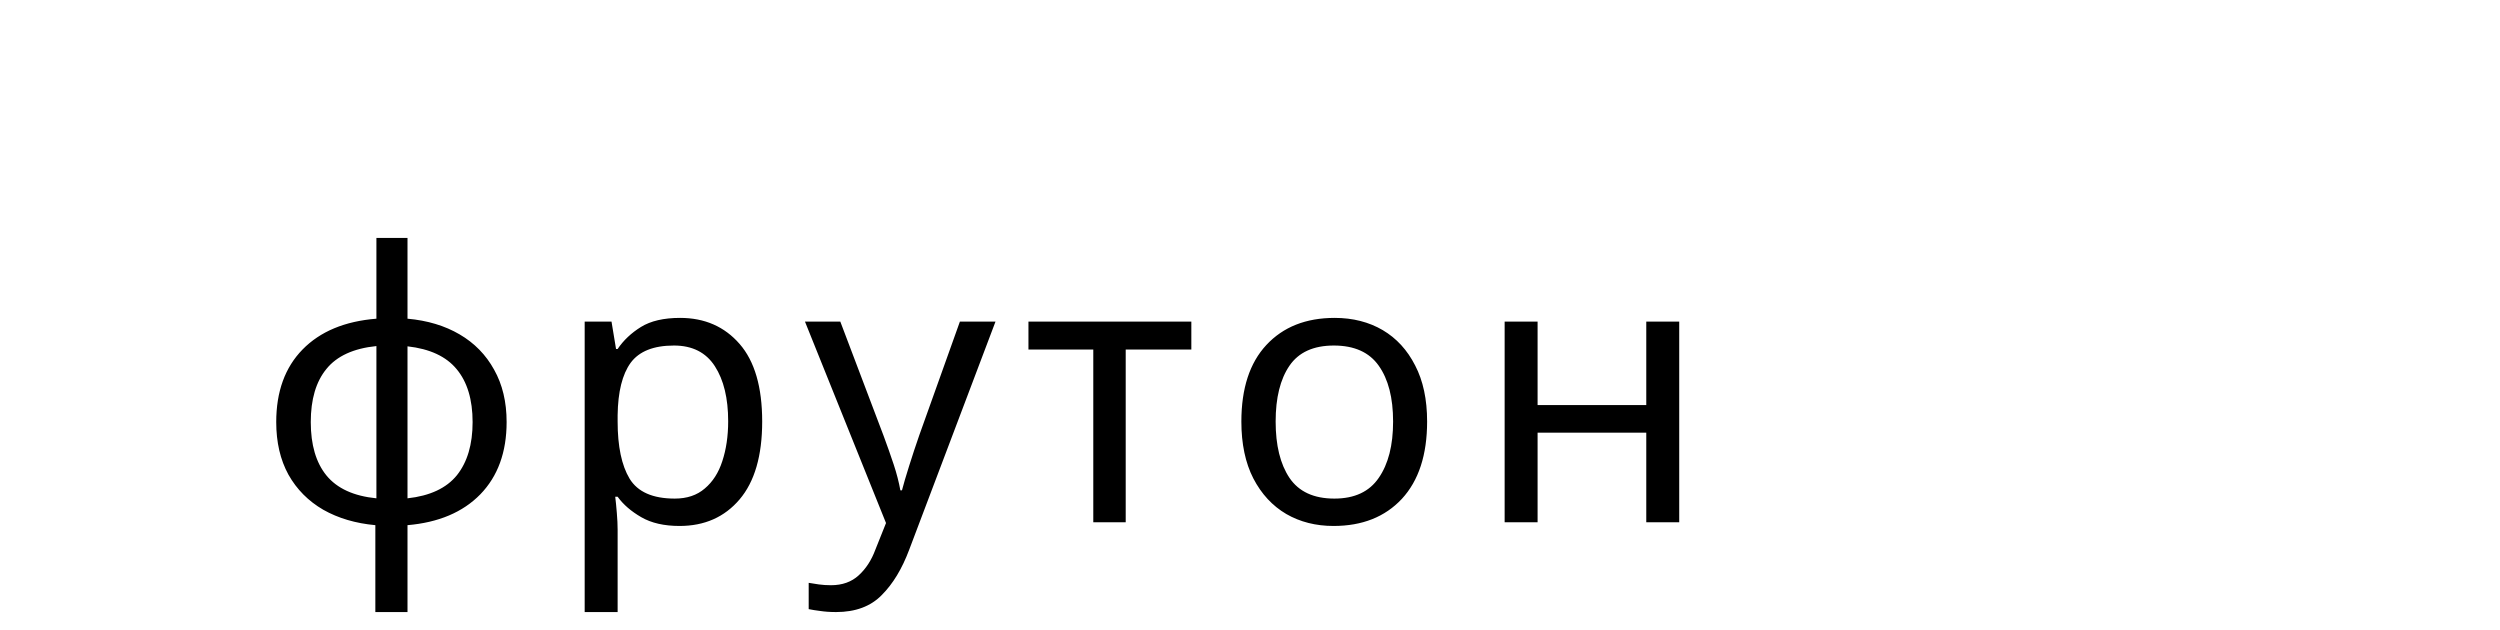
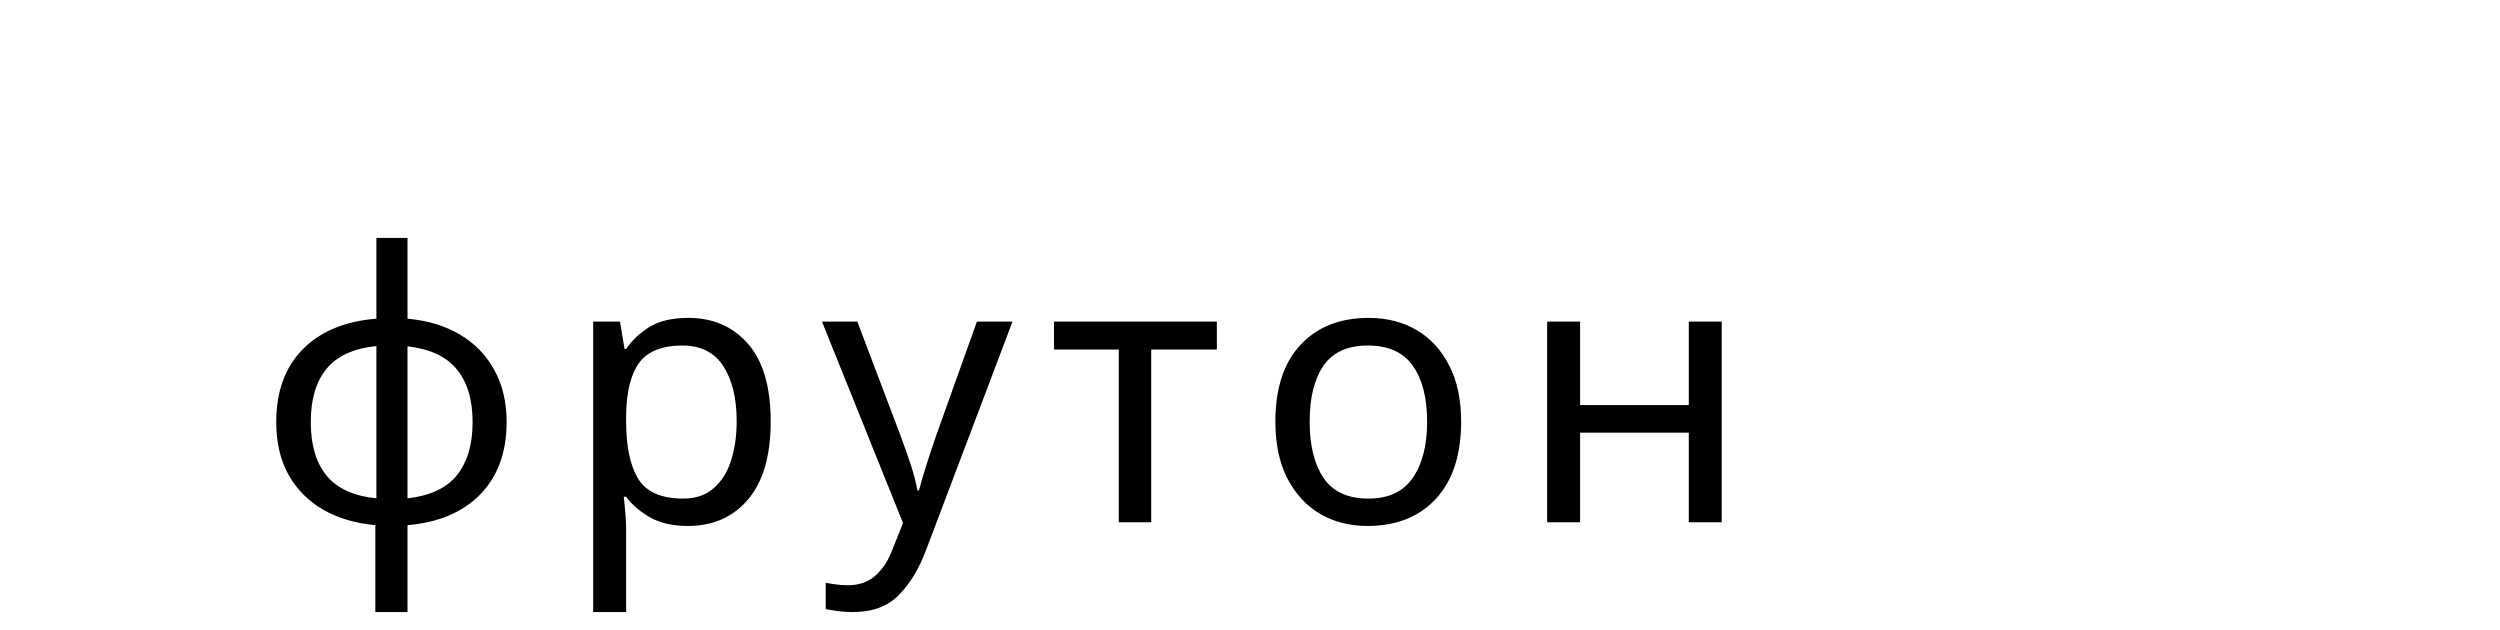
<svg xmlns="http://www.w3.org/2000/svg" version="1.1" id="Слой_1" x="0px" y="0px" viewBox="0 0 147 37" style="enable-background:new 0 0 147 47;" xml:space="preserve">
  <style type="text/css">
	.st0{font-family:'Comfortaa';}
	.st1{font-size:22px;}
- 	.st2{letter-spacing:1.5px;font-weight:200;}
+ 	.st2{letter-spacing:2px;font-weight:200;}
</style>
  <text transform="matrix(1 0 0 1 15.0548 30.7078)" class="st0 st1 st2">фрутон</text>
</svg>
